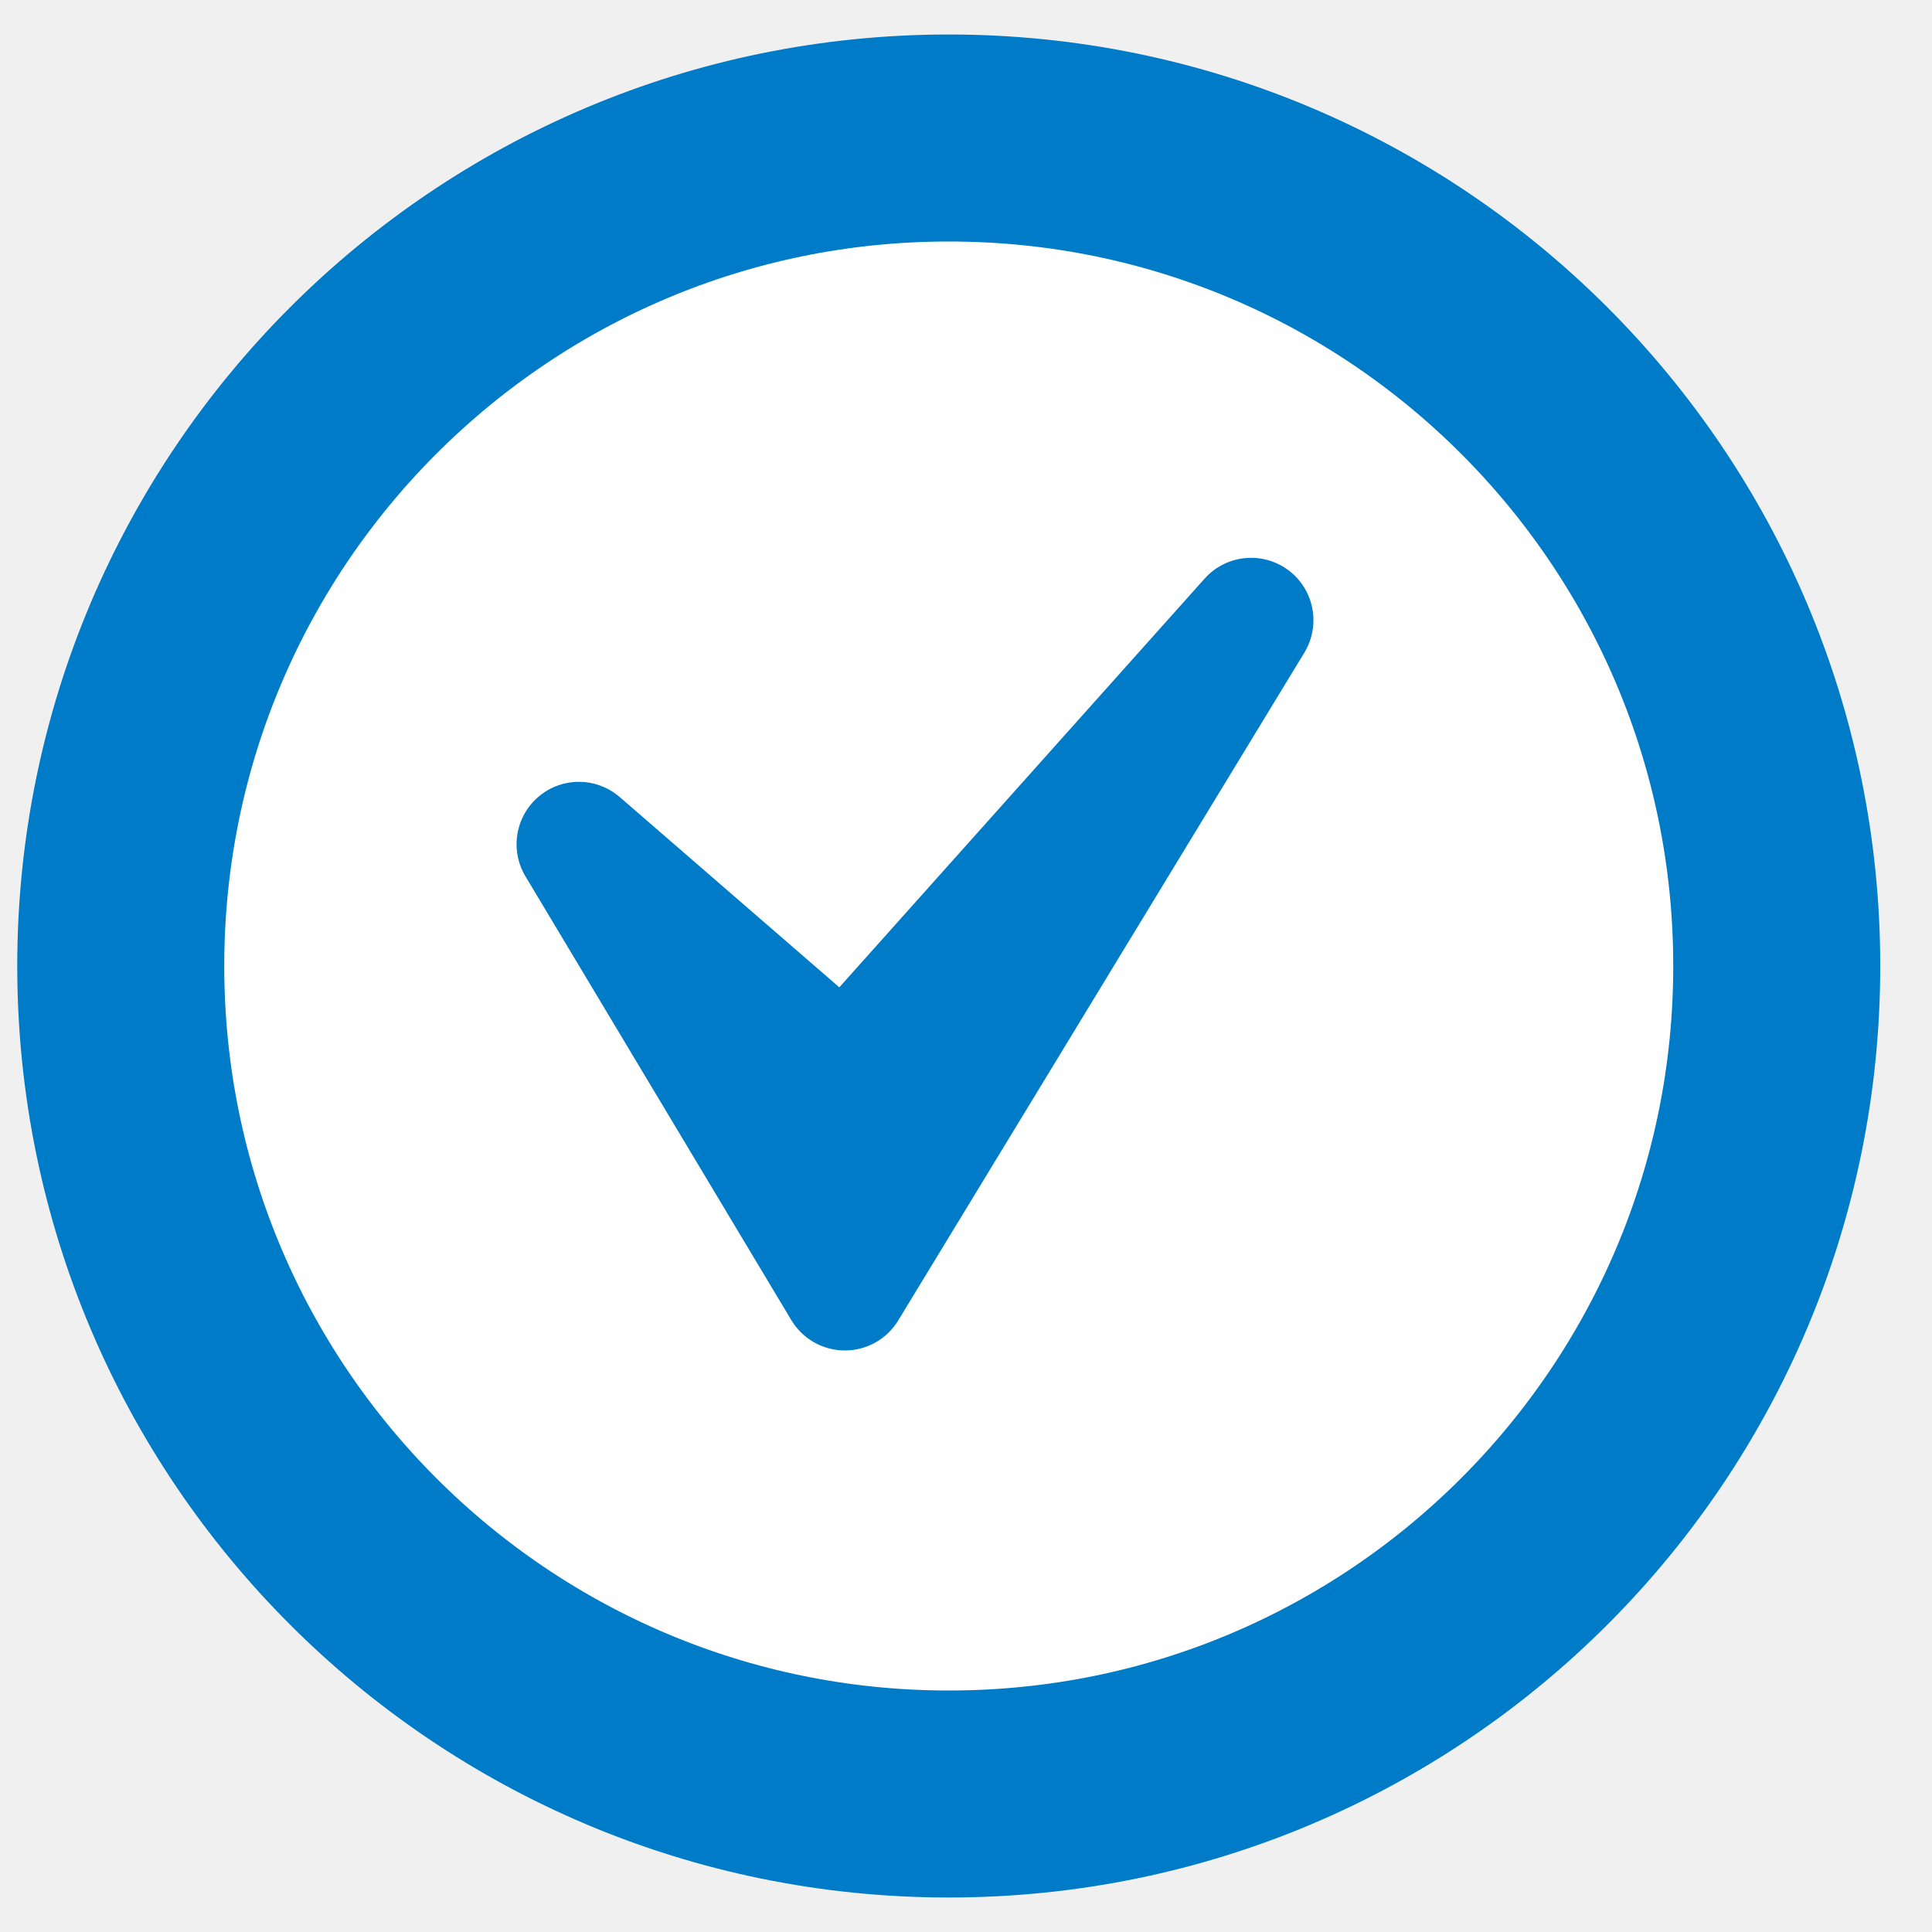
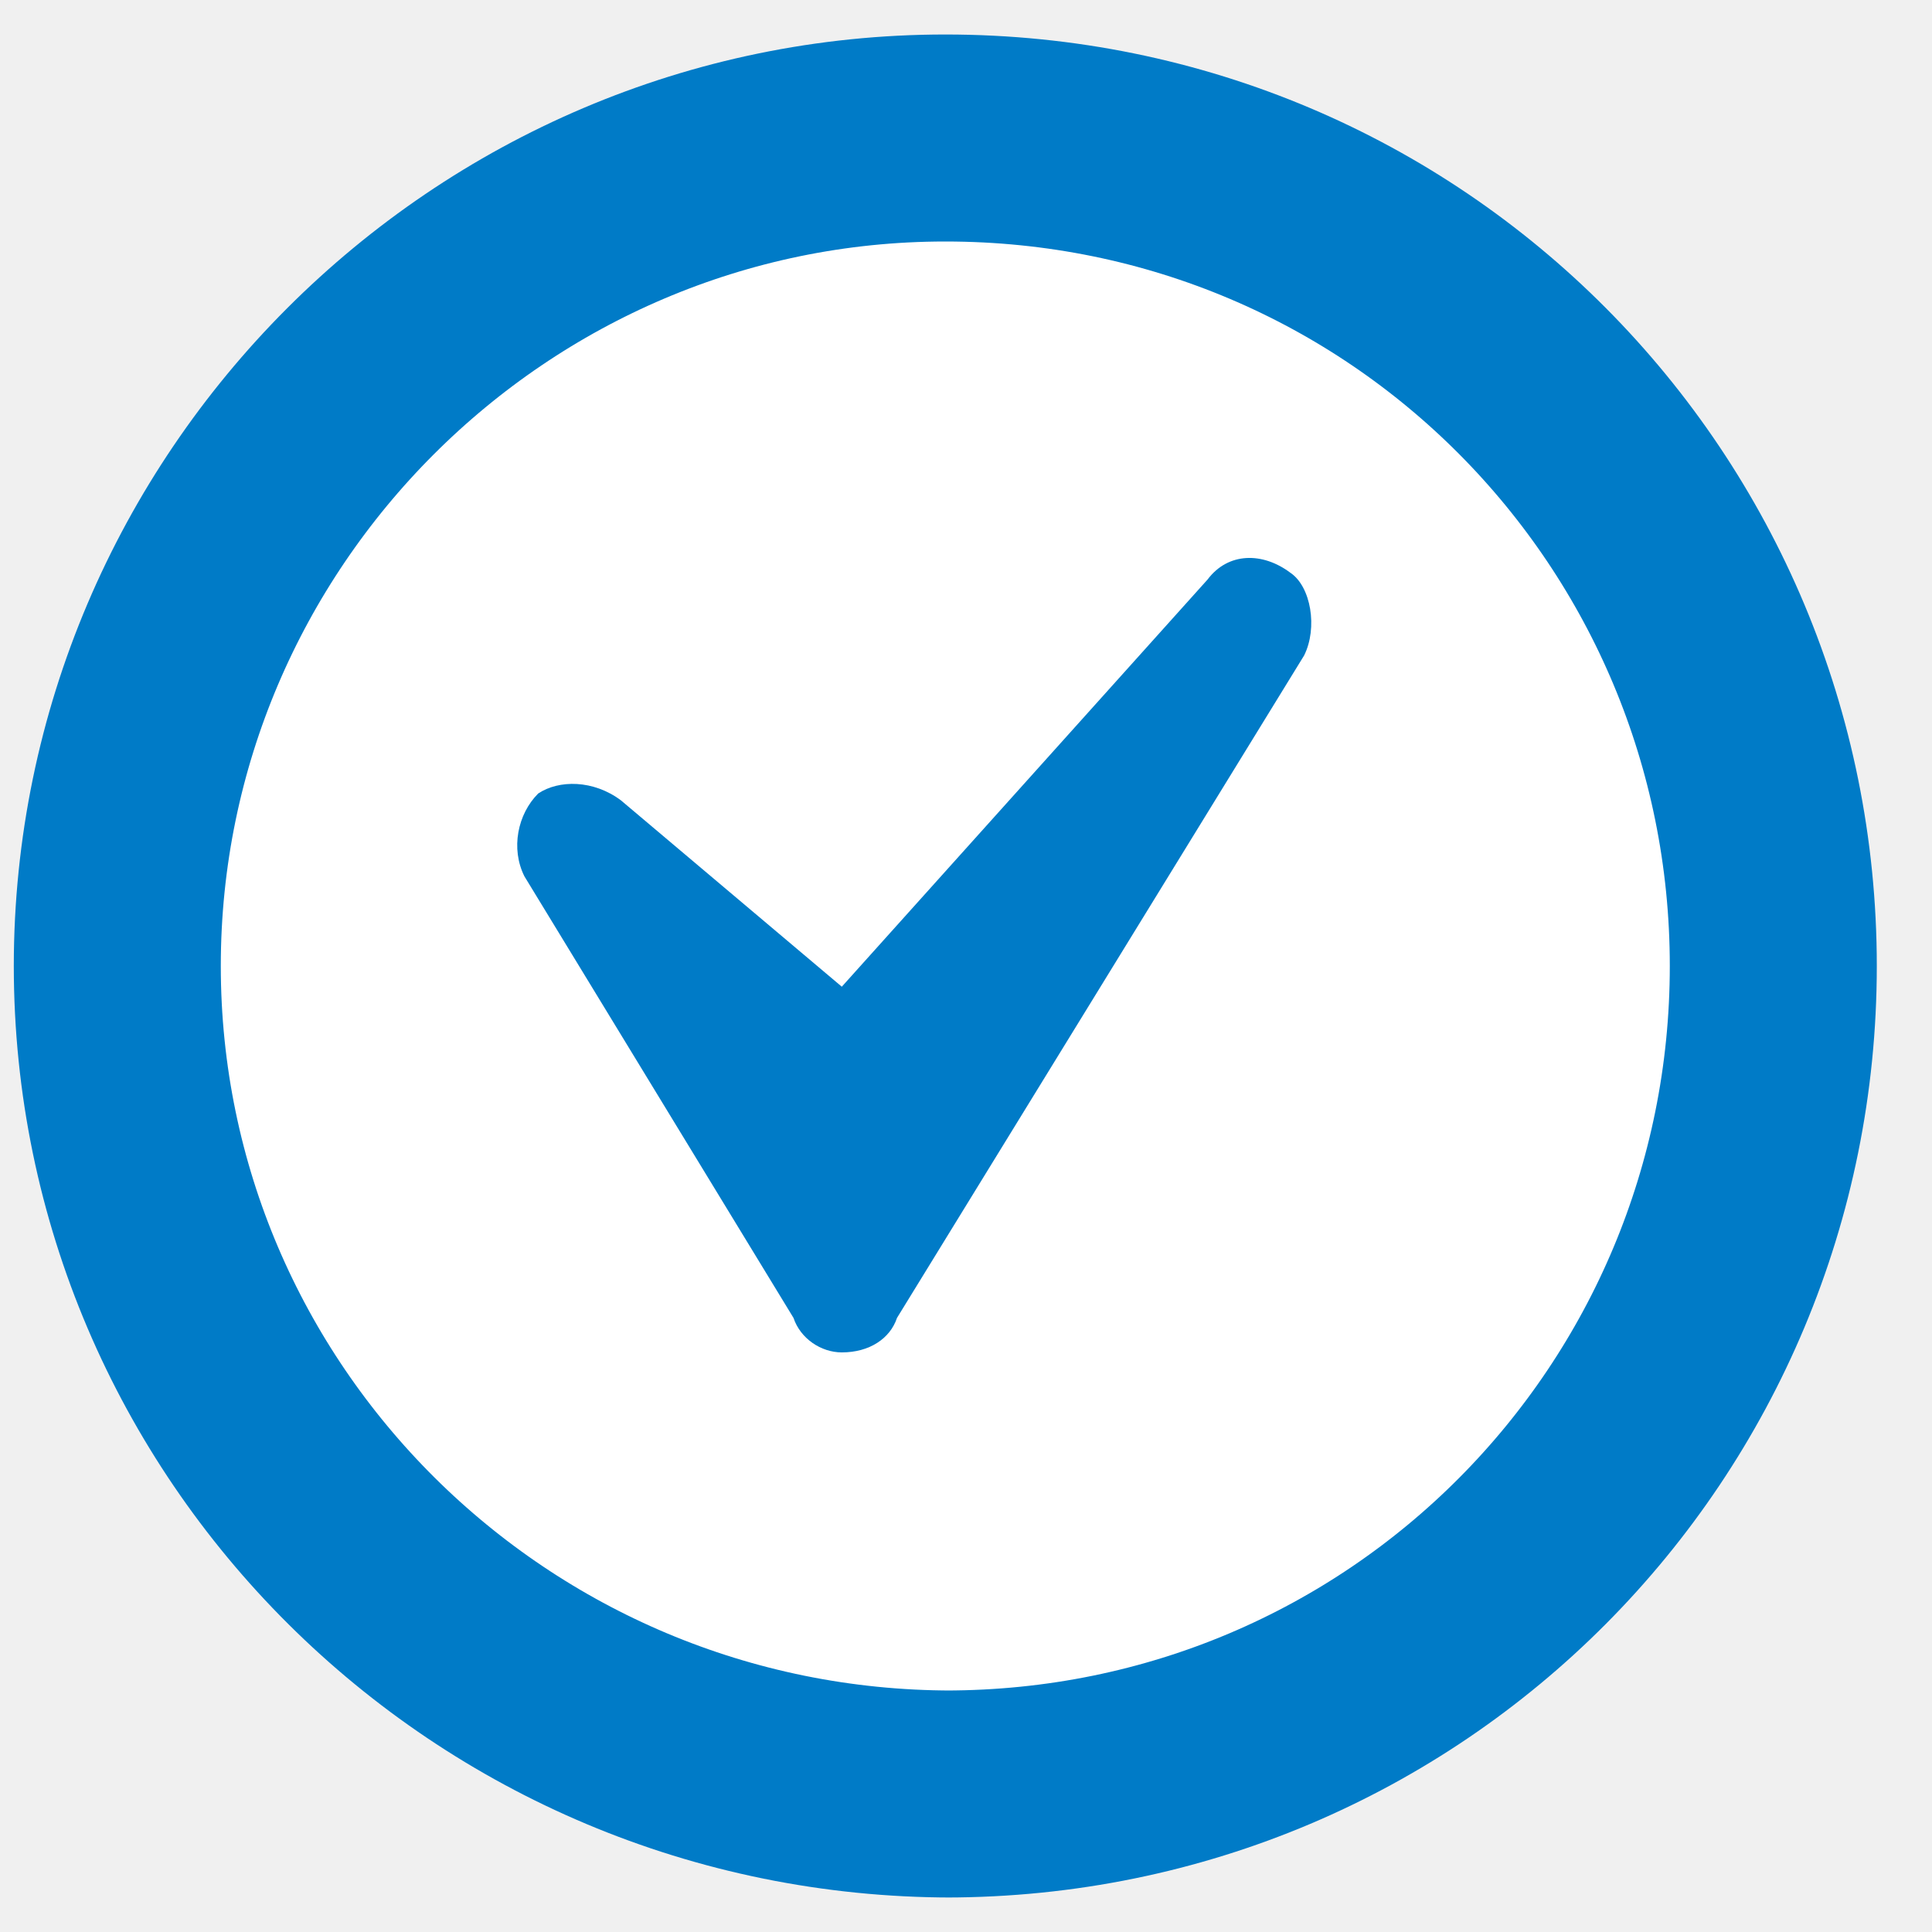
- <svg xmlns="http://www.w3.org/2000/svg" width="28" height="28" viewBox="0 0 28 28" fill="none">
-   <circle cx="13.75" cy="14" r="12" fill="white" stroke="#007BC7" stroke-width="3" />
-   <g clip-path="url(#clip0_2563_18986)">
-     <path d="M18.67 8.262C18.294 7.984 17.769 8.038 17.458 8.386L12.164 14.309L8.982 11.552C8.645 11.261 8.149 11.257 7.809 11.543C7.469 11.829 7.387 12.319 7.615 12.7L11.469 19.133C11.632 19.404 11.925 19.571 12.242 19.572C12.243 19.572 12.243 19.572 12.245 19.572C12.56 19.572 12.853 19.407 13.017 19.138L18.904 9.458C19.146 9.059 19.045 8.54 18.67 8.262Z" fill="#007BC7" />
-   </g>
-   <defs>
-     <clipPath id="clip0_2563_18986">
-       <rect width="12" height="12" fill="white" transform="translate(7.25 7.875)" />
-     </clipPath>
-   </defs>
+ <svg xmlns="http://www.w3.org/2000/svg" version="1.2" viewBox="0 0 28 28" width="28" height="28">
+   <style>
+         .a {
+             fill: #fff;
+             stroke: #007bc7;
+             stroke-width: 3
+         }
+ 
+         .b {
+             fill: #007bc7
+         }
+     </style>
+   <path class="a" d="m13.8 26c-6.7 0-12.1-5.4-12.1-12 0-6.6 5.4-12 12-12 6.7 0 12 5.4 12 12 0 6.6-5.3 12-12 12z" />
+   <path class="b" d="m18.9 9.5l-5.9 9.6c-0.1 0.3-0.4 0.5-0.8 0.5q0 0 0 0c-0.3 0-0.6-0.2-0.7-0.5l-3.9-6.4c-0.2-0.4-0.1-0.9 0.2-1.2 0.3-0.2 0.8-0.2 1.2 0.1l3.2 2.7 5.3-5.9c0.3-0.4 0.8-0.4 1.2-0.1 0.3 0.2 0.4 0.8 0.2 1.2z" />
</svg>
